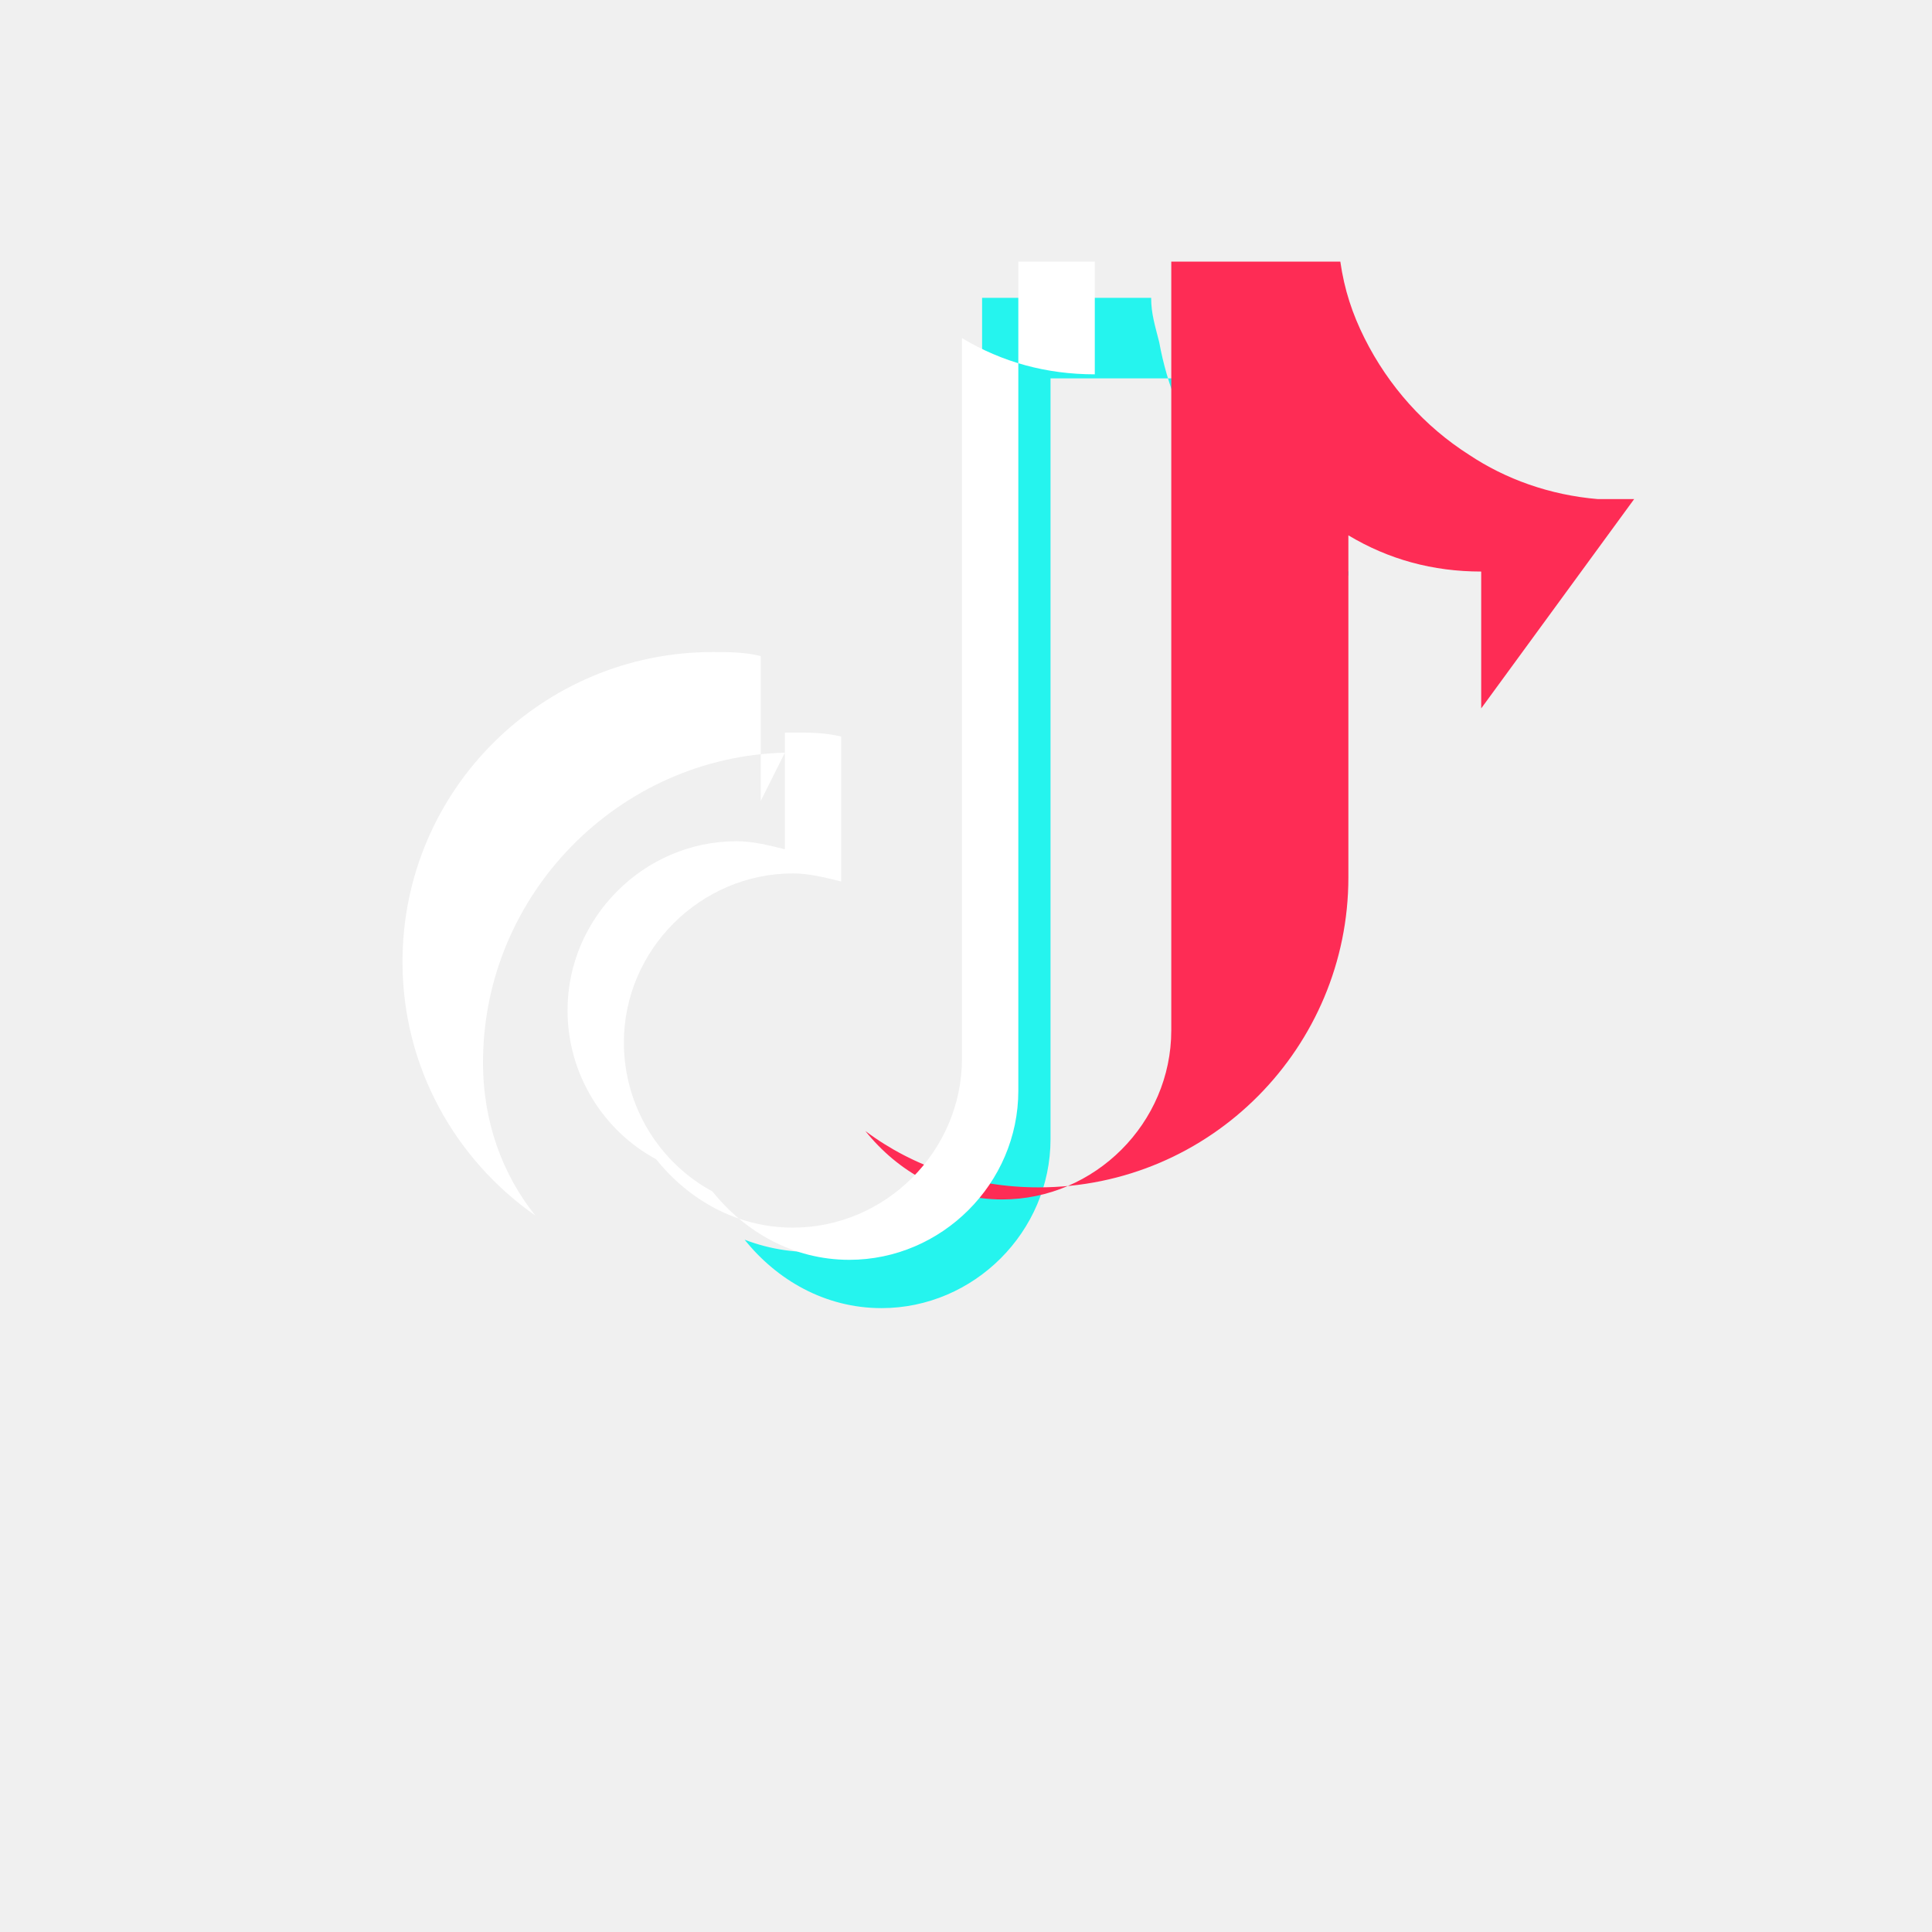
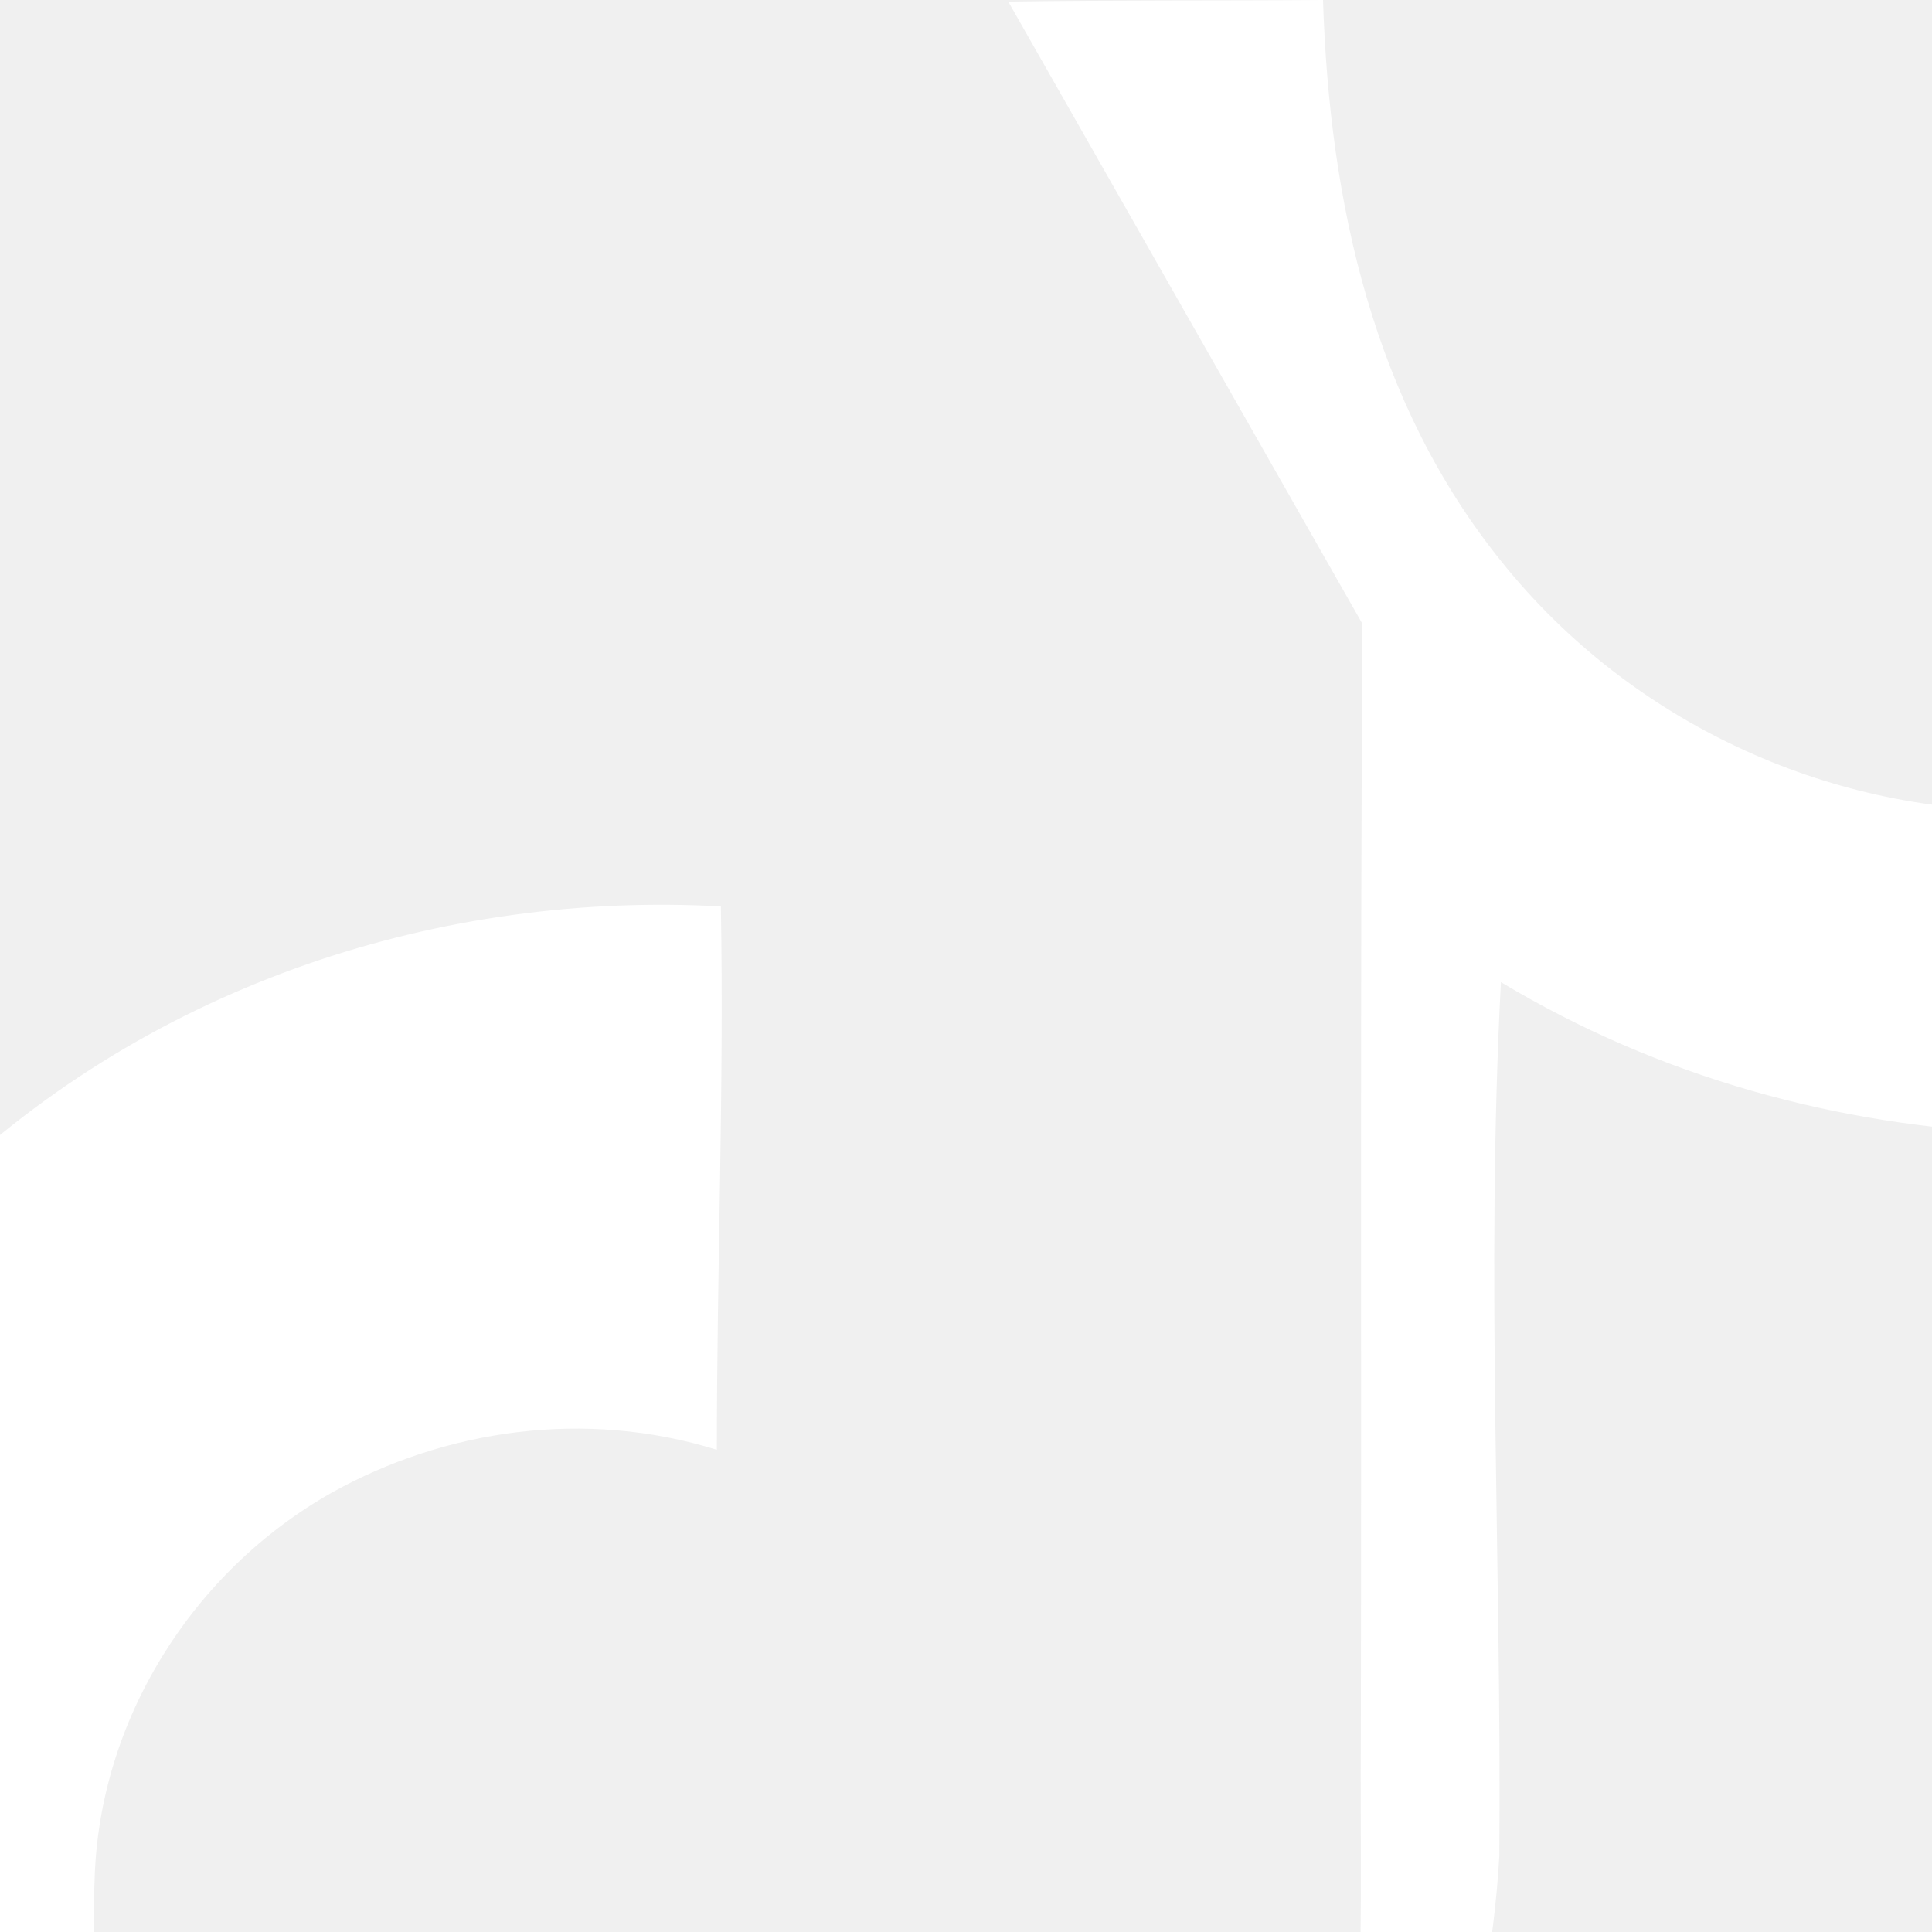
- <svg xmlns="http://www.w3.org/2000/svg" viewBox="0 0 48 48" width="48" height="48">
-   <path fill="#25F4EE" d="M33.5 14.2c-1.1-.7-2-1.7-2.6-2.9h.0c-.3-.6-.5-1.2-.6-1.9h-4.2v18.9c0 2.3-1.9 4.2-4.2 4.2-1.4 0-2.6-.7-3.4-1.7 1.3.5 2.8.4 4-.4 1.2-.8 1.9-2.1 1.9-3.6V7.4h4.2c.0.4.1.7.2 1.1.4 2.2 1.7 4.1 3.5 5.3.4.2.7.4 1.2.5z" />
-   <path fill="#FE2C55" d="M36.8 17.6v-3.4c-1.2.0-2.3-.3-3.3-.9.0.0.0.0.0.0v8.5c0 4.2-3.4 7.7-7.7 7.7-1.6 0-3.1-.5-4.3-1.4.8 1 2 1.7 3.4 1.7 2.3.0 4.2-1.9 4.2-4.2V6.5h4.2c.1.7.3 1.3.6 1.9.6 1.2 1.5 2.2 2.6 2.9.9.6 2 1 3.2 1.1.0.0.4 0 .9 0z" />
-   <path fill="#FFF" d="M18.9 19.9v-3.6c-.4-.1-.8-.1-1.2-.1-4.2 0-7.7 3.4-7.7 7.7 0 2.6 1.3 4.9 3.3 6.3-.8-1-1.3-2.3-1.3-3.8 0-4.2 3.4-7.6 7.5-7.7zm10.6-13.4h-4.2v20.6c0 2.3-1.9 4.2-4.2 4.2-1.4 0-2.6-.7-3.4-1.7-1.3-.7-2.2-2.1-2.2-3.7 0-2.3 1.9-4.2 4.2-4.2.4 0 .8.1 1.2.2v-3.6c-.4-.1-.8-.1-1.2-.1-.1 0-.1 0-.2 0v2.9c-.4-.1-.8-.2-1.2-.2-2.3 0-4.2 1.9-4.2 4.2 0 1.6.9 3 2.2 3.7.8 1 2 1.7 3.4 1.7 2.3 0 4.2-1.9 4.2-4.2V8.4c1 .6 2.1.9 3.3.9v-2.8z" />
+ <svg xmlns="http://www.w3.org/2000/svg" viewBox="0 0 24 24">
+   <path fill="#ffffff" d="M12.525.02c1.31-.02 2.61-.01 3.91-.02.08 2.53.63 5.01 2.22 6.98 1.62 2.02 4.06 3.09 6.43 3.09v4.01c-2.25-.09-4.48-.7-6.44-1.88-.19 3.62.01 7.24-.02 10.86-.13 2.23-.83 4.44-2.07 6.24-2.13 3.07-5.69 4.84-9.38 4.81-3.83-.06-7.51-2.08-9.54-5.34-2.74-4.29-2.06-10.47 1.62-14.01 2.66-2.56 6.26-3.69 9.7-3.5.04 2.25-.05 4.5-.05 6.75-1.64-.51-3.38-.25-4.78.53-1.74.98-2.9 2.84-2.95 4.82-.12 2.43.61 4.98 2.26 6.78 1.51 1.64 3.72 2.52 5.94 2.48 1.92-.03 3.85-.79 5.28-2.12 1.4-1.3 2.1-3.02 2.19-4.83.09-1.39.05-2.78.06-4.16.01-4.59-.01-9.17.02-13.76z" />
</svg>
